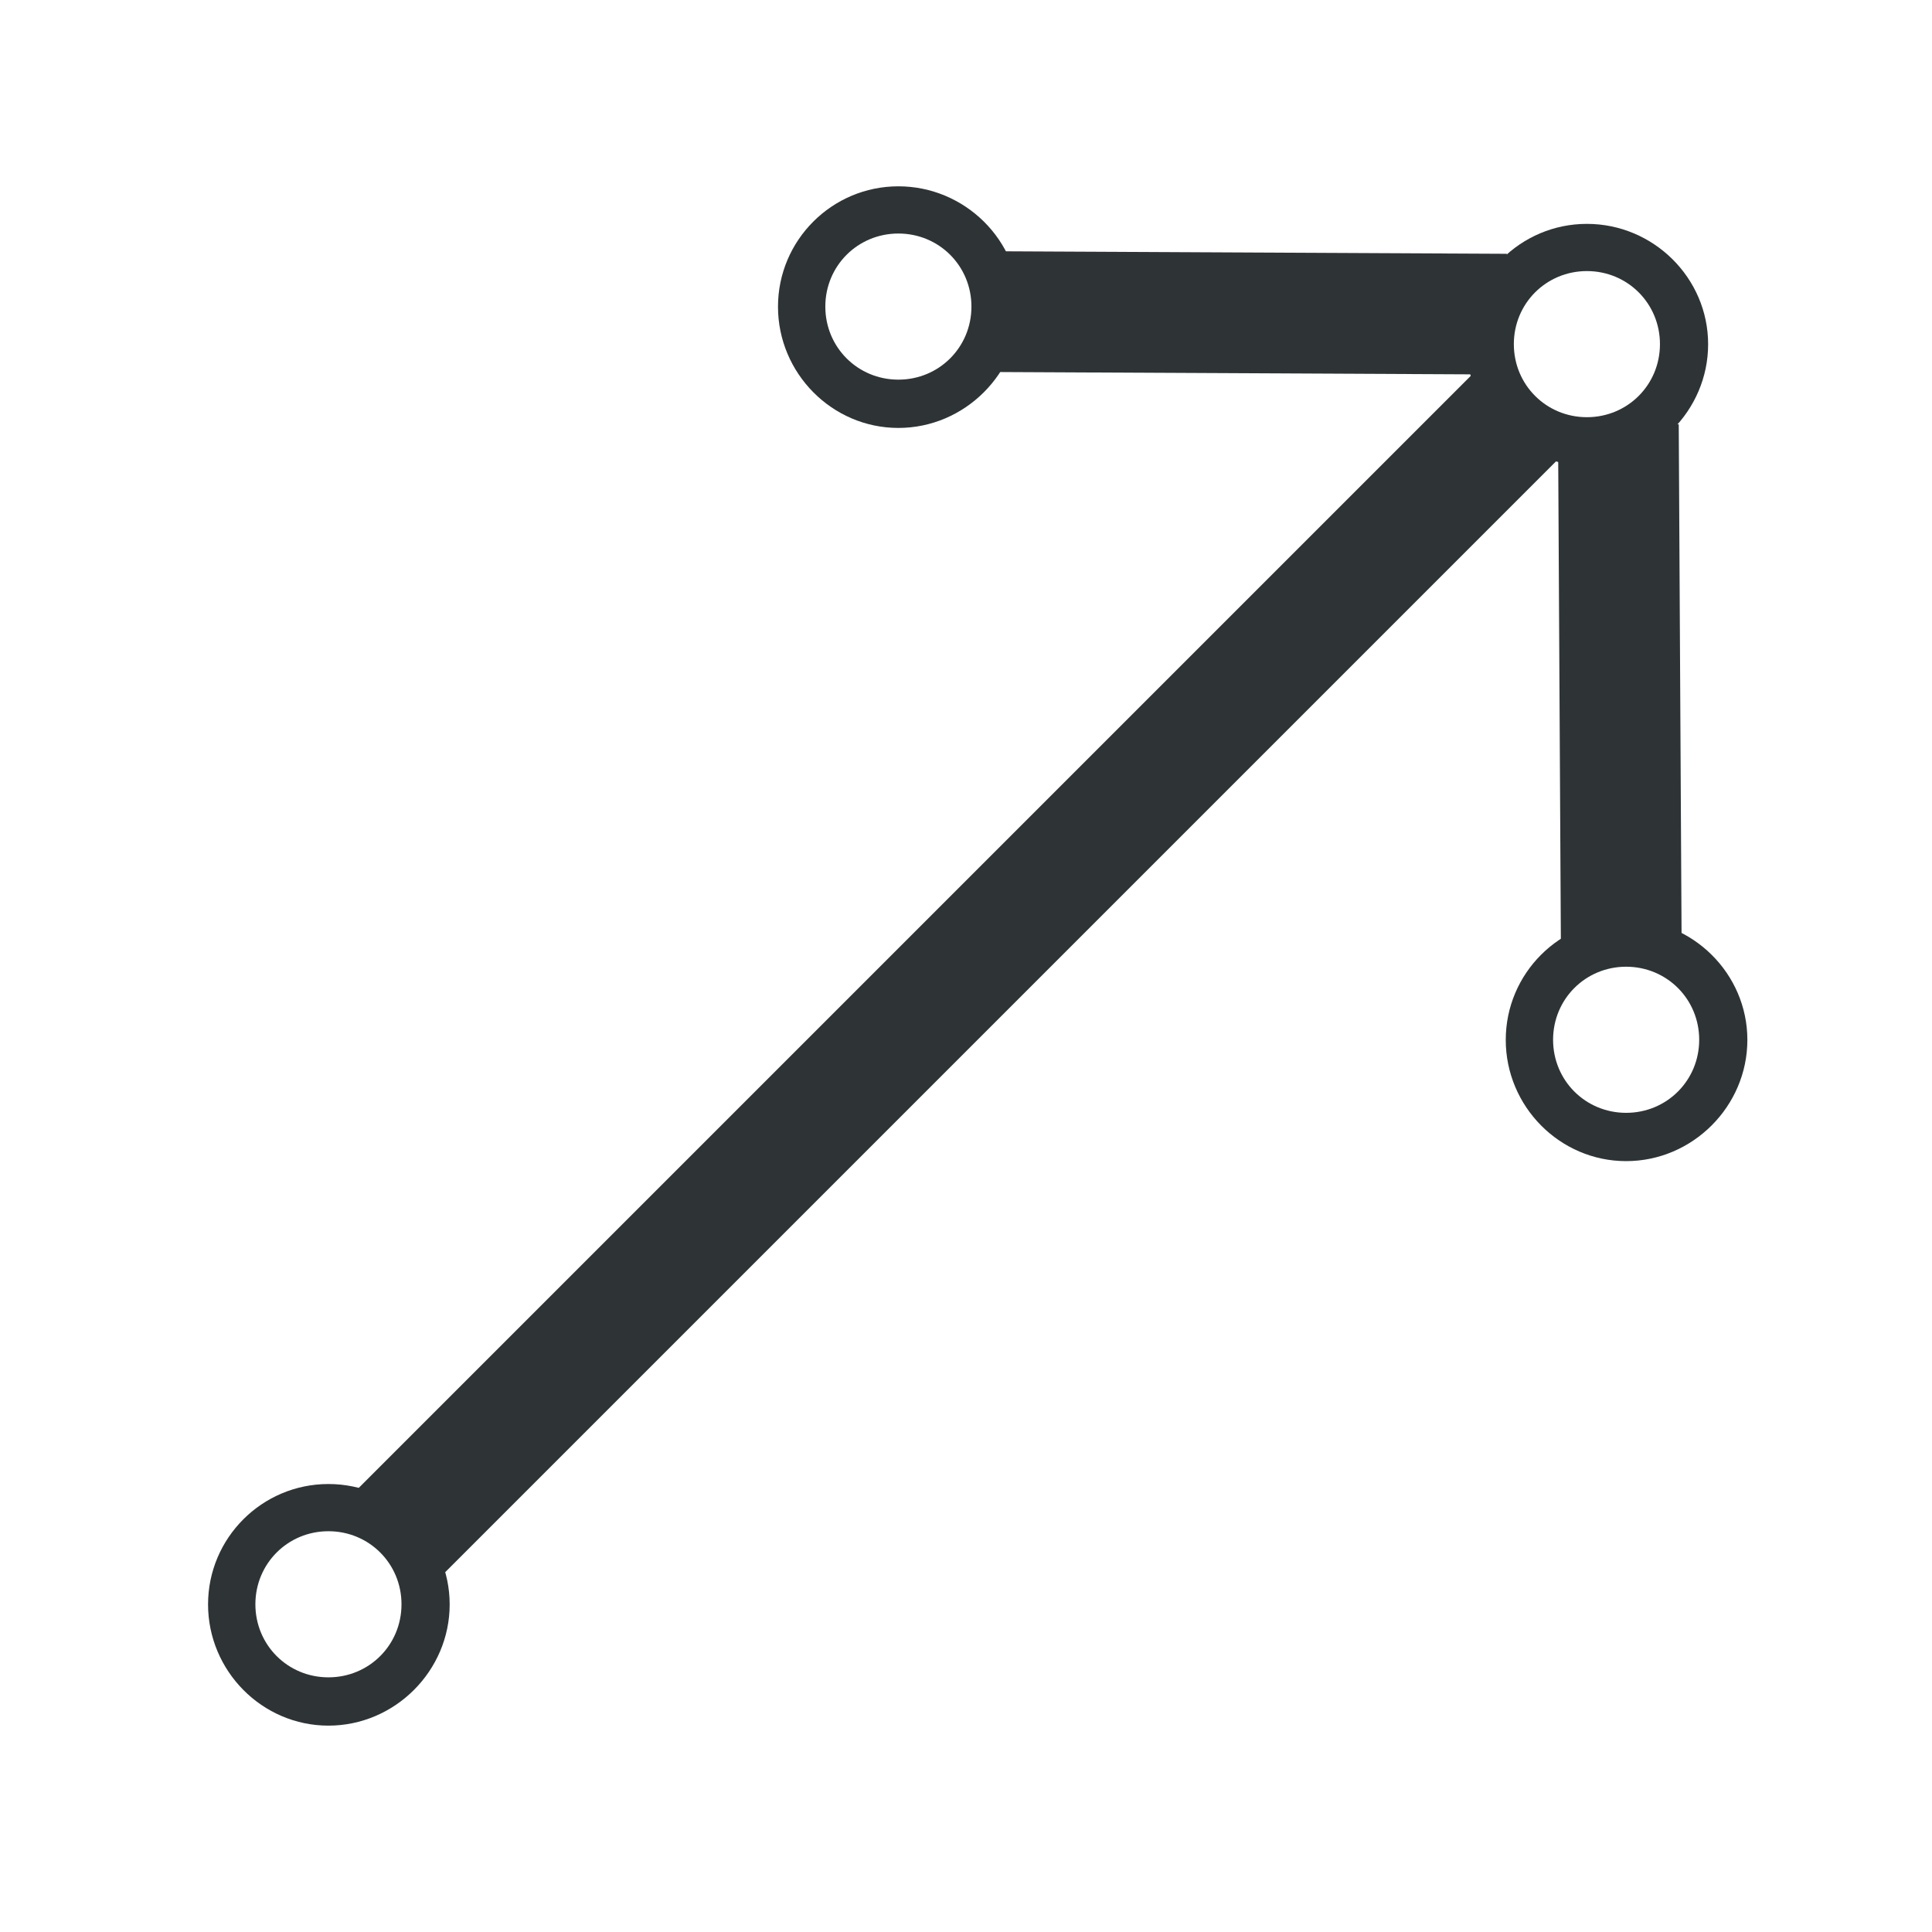
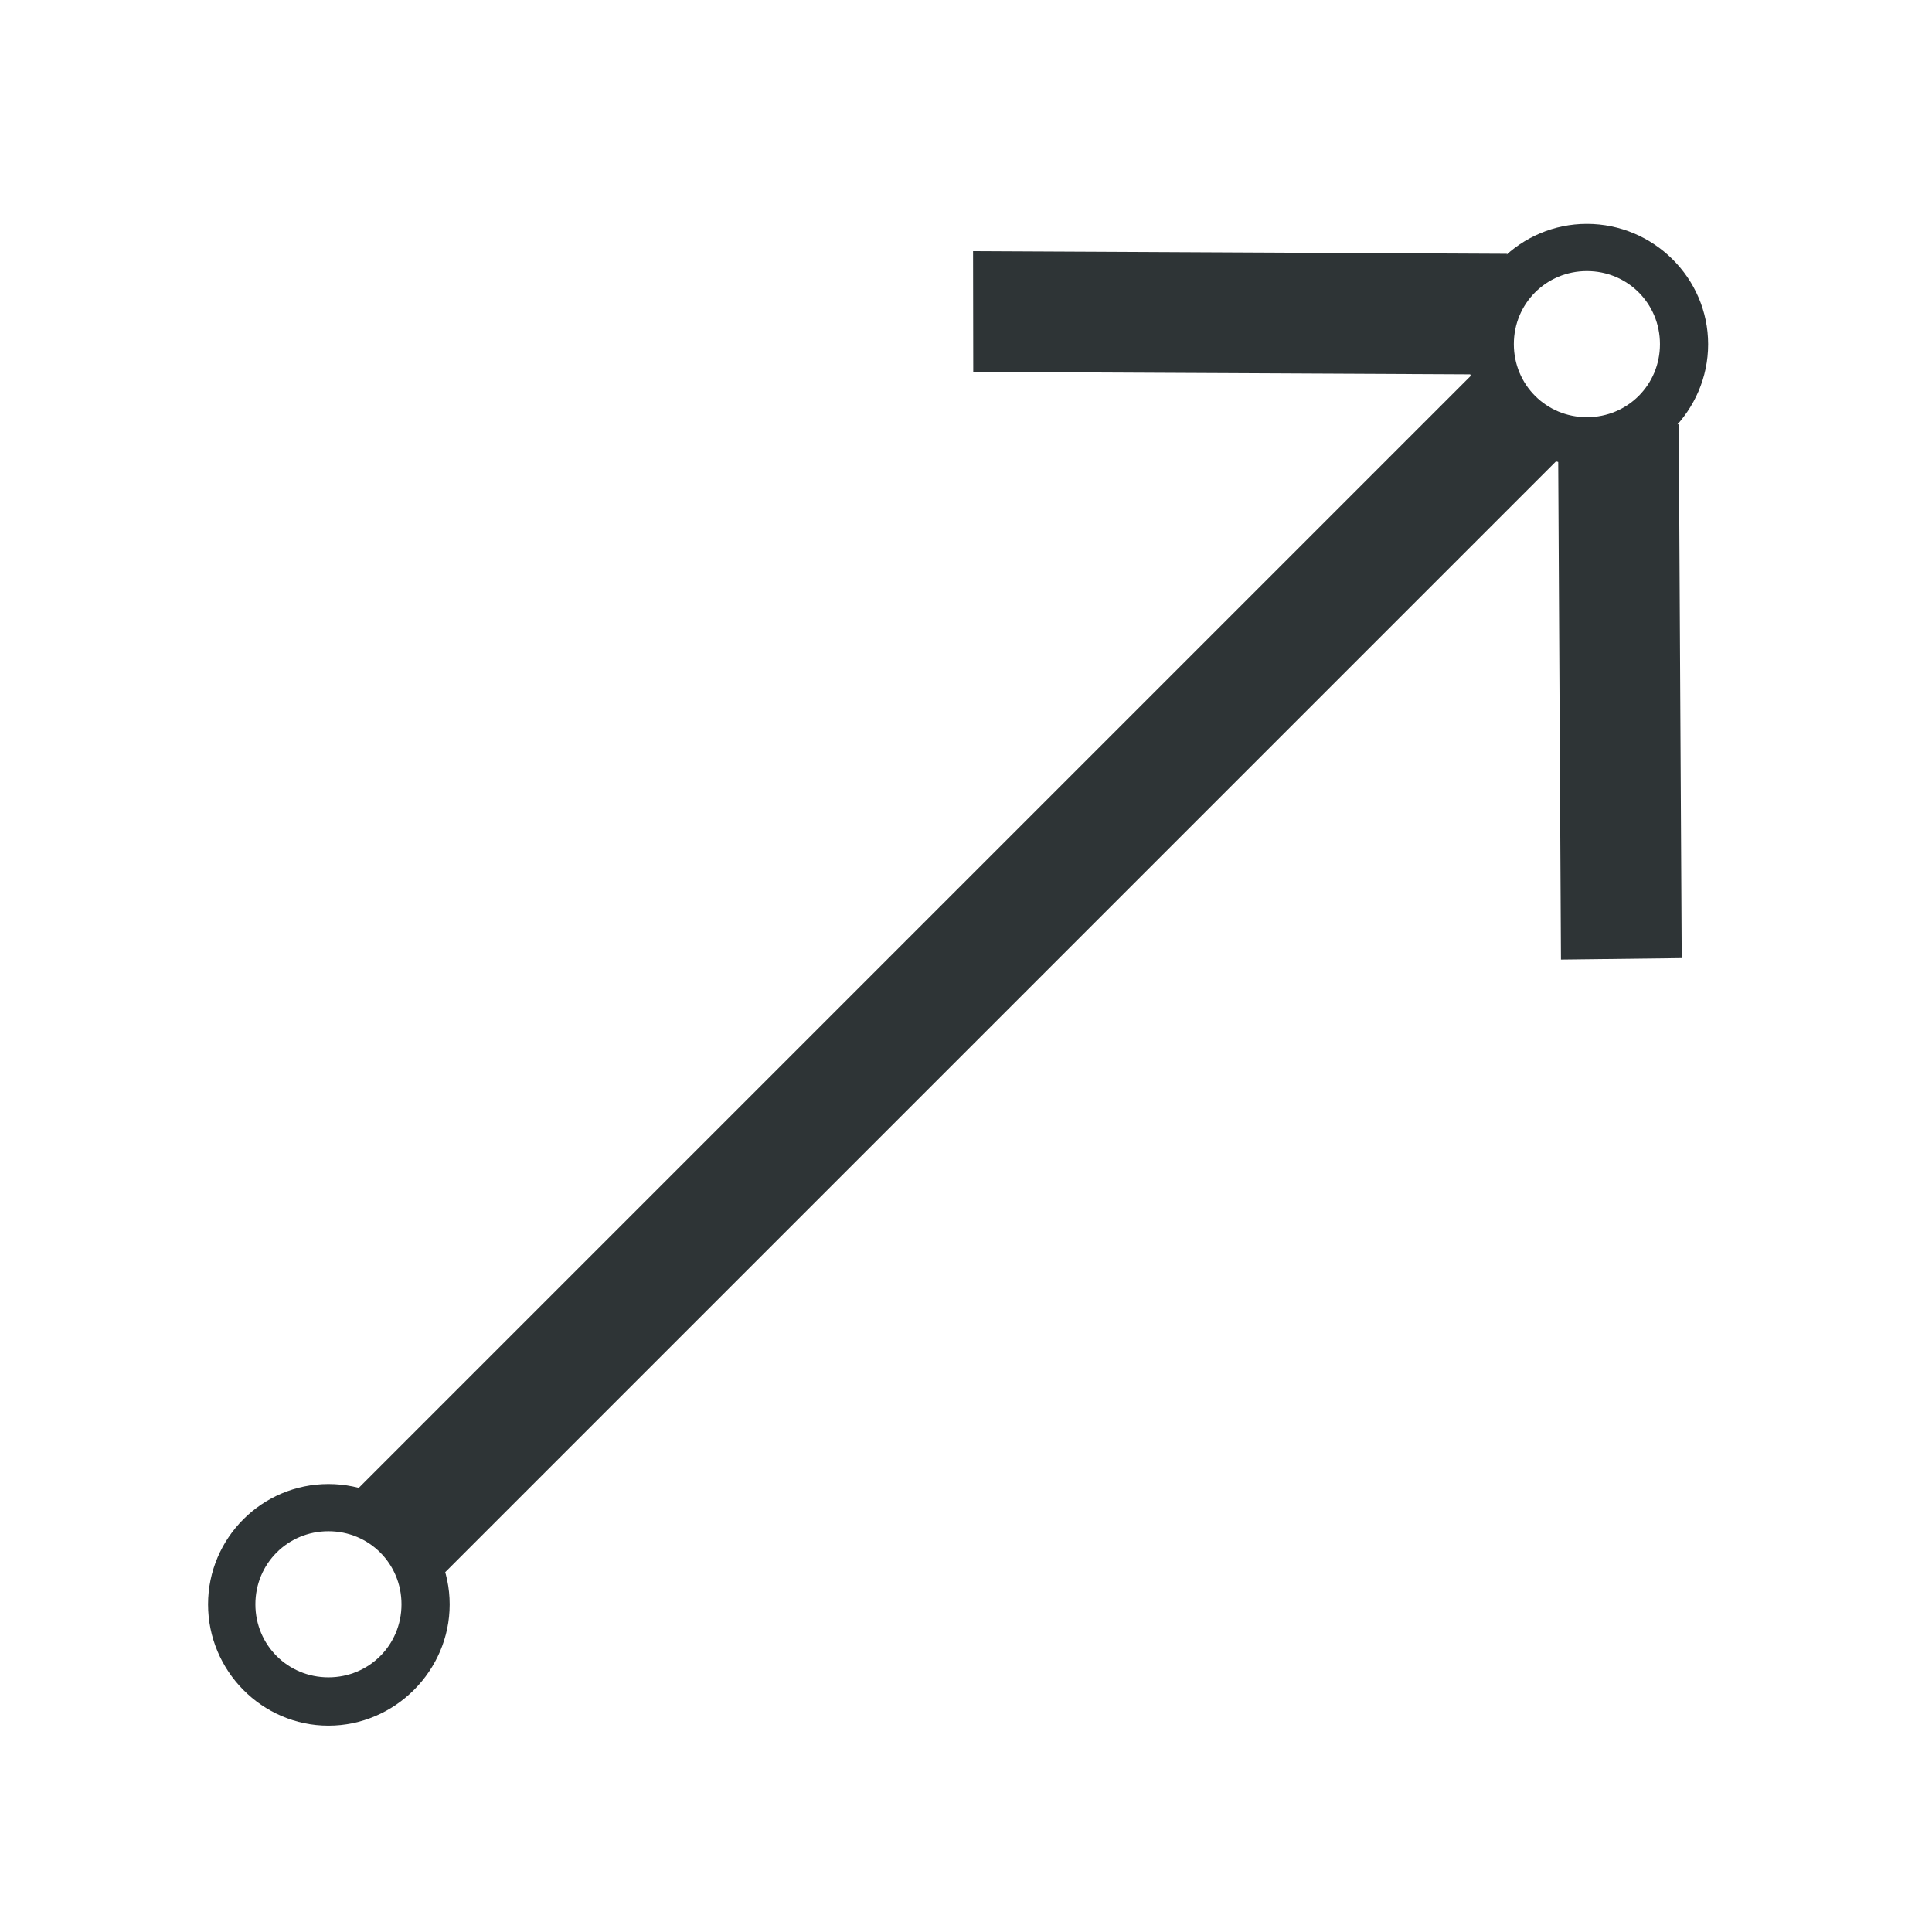
<svg xmlns="http://www.w3.org/2000/svg" height="16px" viewBox="0 0 16 16" width="16px" version="1.1" id="svg169" xml:space="preserve">
  <defs id="defs173">
    <clipPath clipPathUnits="userSpaceOnUse" id="clipPath2873">
      <circle style="display:none;fill:none;stroke:#444444;stroke-width:0.043;stroke-dasharray:none;stroke-opacity:1" id="circle2875" cx="0.529" cy="3.44" r="0.114" d="M 0.643,3.44 A 0.114,0.114 0 0 1 0.529,3.553 0.114,0.114 0 0 1 0.415,3.44 0.114,0.114 0 0 1 0.529,3.326 0.114,0.114 0 0 1 0.643,3.44 Z" />
      <path id="lpe_path-effect2877" style="fill:none;stroke:#444444;stroke-width:0.043;stroke-dasharray:none;stroke-opacity:1" class="powerclip" d="M -4.471,-3.966 H 6.781 V 8.49 H -4.471 Z M 1.437,1.058 A 0.114,0.114 0 0 0 1.323,0.944 0.114,0.114 0 0 0 1.209,1.058 0.114,0.114 0 0 0 1.323,1.172 0.114,0.114 0 0 0 1.437,1.058 Z" />
    </clipPath>
    <clipPath clipPathUnits="userSpaceOnUse" id="clipPath2945" />
    <clipPath clipPathUnits="userSpaceOnUse" id="clipPath2989">
      <path id="lpe_path-effect2993" style="fill:none;stroke:#444444;stroke-width:0.043;stroke-dasharray:none;stroke-opacity:1" class="powerclip" d="M -4.471,-3.967 H 6.781 V 8.49 H -4.471 Z M 0.643,3.44 A 0.114,0.114 0 0 0 0.529,3.326 0.114,0.114 0 0 0 0.415,3.44 0.114,0.114 0 0 0 0.529,3.553 0.114,0.114 0 0 0 0.643,3.44 Z" />
    </clipPath>
    <clipPath clipPathUnits="userSpaceOnUse" id="clipPath3029">
      <path id="lpe_path-effect3033" style="fill:none;stroke:#444444;stroke-width:0.043;stroke-dasharray:none;stroke-opacity:1" class="powerclip" d="M -4.471,-3.967 H 6.781 V 8.49 H -4.471 Z M 1.437,1.058 A 0.114,0.114 0 0 0 1.323,0.944 0.114,0.114 0 0 0 1.209,1.058 0.114,0.114 0 0 0 1.323,1.172 0.114,0.114 0 0 0 1.437,1.058 Z" />
    </clipPath>
    <clipPath clipPathUnits="userSpaceOnUse" id="clipPath3176-6">
      <path id="lpe_path-effect3180-2" style="fill:none;stroke:#444444;stroke-width:0.043;stroke-dasharray:none;stroke-opacity:1" class="powerclip" d="M -4.471,-3.967 H 6.781 V 8.49 H -4.471 Z m 5.114,7.406 A 0.114,0.114 0 0 0 0.529,3.326 0.114,0.114 0 0 0 0.415,3.439 0.114,0.114 0 0 0 0.529,3.553 0.114,0.114 0 0 0 0.643,3.439 Z" />
    </clipPath>
  </defs>
  <filter id="a" height="1" width="1" x="0" y="0">
    <feColorMatrix in="SourceGraphic" type="matrix" values="0 0 0 0 1 0 0 0 0 1 0 0 0 0 1 0 0 0 1 0" id="feColorMatrix2" />
  </filter>
  <mask id="b">
    <g filter="url(#a)" id="g7">
      <path d="m 0 0 h 16 v 16 h -16 z" fill-opacity="0.3" id="path5" />
    </g>
  </mask>
  <clipPath id="c">
    <path d="m 0 0 h 1024 v 800 h -1024 z" id="path10" />
  </clipPath>
  <mask id="d">
    <g filter="url(#a)" id="g15">
      <path d="m 0 0 h 16 v 16 h -16 z" fill-opacity="0.05" id="path13" />
    </g>
  </mask>
  <clipPath id="e">
    <path d="m 0 0 h 1024 v 800 h -1024 z" id="path18" />
  </clipPath>
  <mask id="f">
    <g filter="url(#a)" id="g23">
      <path d="m 0 0 h 16 v 16 h -16 z" fill-opacity="0.05" id="path21" />
    </g>
  </mask>
  <clipPath id="g">
    <path d="m 0 0 h 1024 v 800 h -1024 z" id="path26" />
  </clipPath>
  <mask id="h">
    <g filter="url(#a)" id="g31">
      <path d="m 0 0 h 16 v 16 h -16 z" fill-opacity="0.05" id="path29" />
    </g>
  </mask>
  <clipPath id="i">
    <path d="m 0 0 h 1024 v 800 h -1024 z" id="path34" />
  </clipPath>
  <mask id="j">
    <g filter="url(#a)" id="g39">
      <path d="m 0 0 h 16 v 16 h -16 z" fill-opacity="0.05" id="path37" />
    </g>
  </mask>
  <clipPath id="k">
    <path d="m 0 0 h 1024 v 800 h -1024 z" id="path42" />
  </clipPath>
  <mask id="l">
    <g filter="url(#a)" id="g47">
      <path d="m 0 0 h 16 v 16 h -16 z" fill-opacity="0.05" id="path45" />
    </g>
  </mask>
  <clipPath id="m">
    <path d="m 0 0 h 1024 v 800 h -1024 z" id="path50" />
  </clipPath>
  <mask id="n">
    <g filter="url(#a)" id="g55">
      <path d="m 0 0 h 16 v 16 h -16 z" fill-opacity="0.05" id="path53" />
    </g>
  </mask>
  <clipPath id="o">
    <path d="m 0 0 h 1024 v 800 h -1024 z" id="path58" />
  </clipPath>
  <mask id="p">
    <g filter="url(#a)" id="g63">
      <path d="m 0 0 h 16 v 16 h -16 z" fill-opacity="0.3" id="path61" />
    </g>
  </mask>
  <clipPath id="q">
    <path d="m 0 0 h 1024 v 800 h -1024 z" id="path66" />
  </clipPath>
  <mask id="r">
    <g filter="url(#a)" id="g71">
      <path d="m 0 0 h 16 v 16 h -16 z" fill-opacity="0.5" id="path69" />
    </g>
  </mask>
  <clipPath id="s">
    <path d="m 0 0 h 1024 v 800 h -1024 z" id="path74" />
  </clipPath>
  <mask id="t">
    <g filter="url(#a)" id="g79">
      <path d="m 0 0 h 16 v 16 h -16 z" fill-opacity="0.4" id="path77" />
    </g>
  </mask>
  <clipPath id="u">
    <path d="m 0 0 h 1024 v 800 h -1024 z" id="path82" />
  </clipPath>
  <mask id="v">
    <g filter="url(#a)" id="g87">
      <path d="m 0 0 h 16 v 16 h -16 z" fill-opacity="0.4" id="path85" />
    </g>
  </mask>
  <clipPath id="w">
    <path d="m 0 0 h 1024 v 800 h -1024 z" id="path90" />
  </clipPath>
  <mask id="x">
    <g filter="url(#a)" id="g95">
      <path d="m 0 0 h 16 v 16 h -16 z" fill-opacity="0.5" id="path93" />
    </g>
  </mask>
  <clipPath id="y">
    <path d="m 0 0 h 1024 v 800 h -1024 z" id="path98" />
  </clipPath>
  <mask id="z">
    <g filter="url(#a)" id="g103">
      <path d="m 0 0 h 16 v 16 h -16 z" fill-opacity="0.5" id="path101" />
    </g>
  </mask>
  <clipPath id="A">
    <path d="m 0 0 h 1024 v 800 h -1024 z" id="path106" />
  </clipPath>
  <g clip-path="url(#c)" mask="url(#b)" transform="matrix(1 0 0 1 -16 -700)" id="g111">
    <path d="m 562.461 212.059 h 10.449 c -1.184 0.492 -1.297 2.461 0 3 h -10.449 z m 0 0" fill="#2e3436" id="path109" />
  </g>
  <g clip-path="url(#e)" mask="url(#d)" transform="matrix(1 0 0 1 -16 -700)" id="g115">
    <path d="m 16 632 h 1 v 1 h -1 z m 0 0" fill="#2e3436" fill-rule="evenodd" id="path113" />
  </g>
  <g clip-path="url(#g)" mask="url(#f)" transform="matrix(1 0 0 1 -16 -700)" id="g119">
    <path d="m 17 631 h 1 v 1 h -1 z m 0 0" fill="#2e3436" fill-rule="evenodd" id="path117" />
  </g>
  <g clip-path="url(#i)" mask="url(#h)" transform="matrix(1 0 0 1 -16 -700)" id="g123">
    <path d="m 18 634 h 1 v 1 h -1 z m 0 0" fill="#2e3436" fill-rule="evenodd" id="path121" />
  </g>
  <g clip-path="url(#k)" mask="url(#j)" transform="matrix(1 0 0 1 -16 -700)" id="g127">
    <path d="m 16 634 h 1 v 1 h -1 z m 0 0" fill="#2e3436" fill-rule="evenodd" id="path125" />
  </g>
  <g clip-path="url(#m)" mask="url(#l)" transform="matrix(1 0 0 1 -16 -700)" id="g131">
    <path d="m 17 635 h 1 v 1 h -1 z m 0 0" fill="#2e3436" fill-rule="evenodd" id="path129" />
  </g>
  <g clip-path="url(#o)" mask="url(#n)" transform="matrix(1 0 0 1 -16 -700)" id="g135">
    <path d="m 19 635 h 1 v 1 h -1 z m 0 0" fill="#2e3436" fill-rule="evenodd" id="path133" />
  </g>
  <g clip-path="url(#q)" mask="url(#p)" transform="matrix(1 0 0 1 -16 -700)" id="g139">
    <path d="m 136 660 v 7 h 7 v -7 z m 0 0" fill="#2e3436" id="path137" />
  </g>
  <g clip-path="url(#s)" mask="url(#r)" transform="matrix(1 0 0 1 -16 -700)" id="g143">
    <path d="m 199 642 h 3 v 12 h -3 z m 0 0" fill="#2e3436" id="path141" />
  </g>
  <g clip-path="url(#u)" mask="url(#t)" transform="matrix(1 0 0 1 -16 -700)" id="g155">
    <path d="m 209.5 144.16 c 0.277 0 0.5 0.223 0.5 0.5 v 1 c 0 0.277 -0.223 0.5 -0.5 0.5 s -0.5 -0.223 -0.5 -0.5 v -1 c 0 -0.277 0.223 -0.5 0.5 -0.5 z m 0 0" fill="#2e3436" id="path153" />
  </g>
  <g clip-path="url(#w)" mask="url(#v)" transform="matrix(1 0 0 1 -16 -700)" id="g159">
    <path d="m 206.5 144.16 c 0.277 0 0.5 0.223 0.5 0.5 v 1 c 0 0.277 -0.223 0.5 -0.5 0.5 s -0.5 -0.223 -0.5 -0.5 v -1 c 0 -0.277 0.223 -0.5 0.5 -0.5 z m 0 0" fill="#2e3436" id="path157" />
  </g>
  <g clip-path="url(#y)" mask="url(#x)" transform="matrix(1 0 0 1 -16 -700)" id="g163">
    <path d="m 229.5 143.16 c -0.547 0 -1 0.457 -1 1 c 0 0.547 0.453 1 1 1 s 1 -0.453 1 -1 c 0 -0.543 -0.453 -1 -1 -1 z m 0 0" fill="#2e3436" id="path161" />
  </g>
  <g clip-path="url(#A)" mask="url(#z)" transform="matrix(1 0 0 1 -16 -700)" id="g167">
    <path d="m 226.453 143.16 c -0.52 0 -0.953 0.434 -0.953 0.953 v 0.094 c 0 0.52 0.434 0.953 0.953 0.953 h 0.094 c 0.52 0 0.953 -0.434 0.953 -0.953 v -0.094 c 0 -0.52 -0.434 -0.953 -0.953 -0.953 z m 0 0" fill="#2e3436" id="path165" />
  </g>
  <path style="color:#000000;fill:#2e3436;fill-opacity:1;stroke-width:3.78" d="m 2.72,12.29 c -0.55,0 -0.997,0.447 -0.997,0.997 0,0.55 0.447,1.004 0.997,1.004 0.55,0 1.004,-0.454 1.004,-1.004 0,-0.55 -0.454,-0.997 -1.004,-0.997 z m 0,0.391 c 0.337,0 0.605,0.268 0.605,0.605 0,0.337 -0.268,0.605 -0.605,0.605 -0.337,0 -0.605,-0.268 -0.605,-0.605 0,-0.337 0.268,-0.605 0.605,-0.605 z" id="path1138-6-3" />
  <path style="color:#000000;fill:#2e3436;fill-opacity:1;stroke-width:3.78" d="m 13.142,1.854 c -0.55,0 -0.997,0.447 -0.997,0.997 0,0.55 0.447,1.004 0.997,1.004 0.55,0 1.004,-0.454 1.004,-1.004 0,-0.55 -0.454,-0.997 -1.004,-0.997 z m 0,0.391 c 0.337,0 0.605,0.268 0.605,0.605 0,0.337 -0.268,0.605 -0.605,0.605 -0.337,0 -0.605,-0.268 -0.605,-0.605 0,-0.337 0.268,-0.605 0.605,-0.605 z" id="path1138-6-3-0" />
-   <path style="color:#000000;fill:#2e3436;fill-opacity:1;stroke-width:3.78" d="m 7.44,1.543 c -0.55,0 -0.997,0.447 -0.997,0.997 0,0.55 0.447,1.004 0.997,1.004 0.55,0 1.004,-0.454 1.004,-1.004 0,-0.55 -0.454,-0.997 -1.004,-0.997 z m 0,0.391 c 0.337,0 0.605,0.268 0.605,0.605 0,0.337 -0.268,0.605 -0.605,0.605 -0.337,0 -0.605,-0.268 -0.605,-0.605 0,-0.337 0.268,-0.605 0.605,-0.605 z" id="path1138-6-3-0-7" />
-   <path style="color:#000000;fill:#2e3436;fill-opacity:1;stroke-width:3.78" d="m 13.467,7.615 c -0.55,0 -0.997,0.447 -0.997,0.997 0,0.55 0.447,1.004 0.997,1.004 0.55,0 1.004,-0.454 1.004,-1.004 0,-0.55 -0.454,-0.997 -1.004,-0.997 z m 0,0.391 c 0.337,0 0.605,0.268 0.605,0.605 0,0.337 -0.268,0.605 -0.605,0.605 -0.337,0 -0.605,-0.268 -0.605,-0.605 0,-0.337 0.268,-0.605 0.605,-0.605 z" id="path1138-6-3-0-7-5" />
  <g id="path2776">
    <path style="color:#000000;fill:#2e3436;stroke-dashoffset:0.1;-inkscape-stroke:none" d="M 3.285,12.715 12.715,3.285" id="path3909" />
    <path style="color:#000000;fill:#2e3436;stroke-dashoffset:0.1;-inkscape-stroke:none" d="M 12.361,2.932 2.932,12.361 3.639,13.068 13.068,3.639 Z" id="path3911" />
  </g>
  <g id="path2776-7" transform="matrix(0.23556,0.7082705,-0.2332955,0.7059707,10.25158,-8.723022)">
    <path style="color:#000000;fill:#2e3436;stroke-dashoffset:0.1;-inkscape-stroke:none" d="M 3.285,12.715 12.715,3.285" id="path3909-9" />
    <path style="color:#000000;fill:#2e3436;stroke-dashoffset:0.1;-inkscape-stroke:none" d="M 12.361,2.932 2.932,12.361 3.639,13.068 13.068,3.639 Z" id="path3911-2" />
  </g>
  <g id="path2776-7-0" transform="matrix(-0.7057764,0.2429304,-0.7083643,-0.2259236,24.72811,5.594247)">
    <path style="color:#000000;fill:#2e3436;stroke-dashoffset:0.1;-inkscape-stroke:none" d="M 3.285,12.715 12.715,3.285" id="path3909-9-2" />
    <path style="color:#000000;fill:#2e3436;stroke-dashoffset:0.1;-inkscape-stroke:none" d="M 12.361,2.932 2.932,12.361 3.639,13.068 13.068,3.639 Z" id="path3911-2-3" />
  </g>
</svg>
